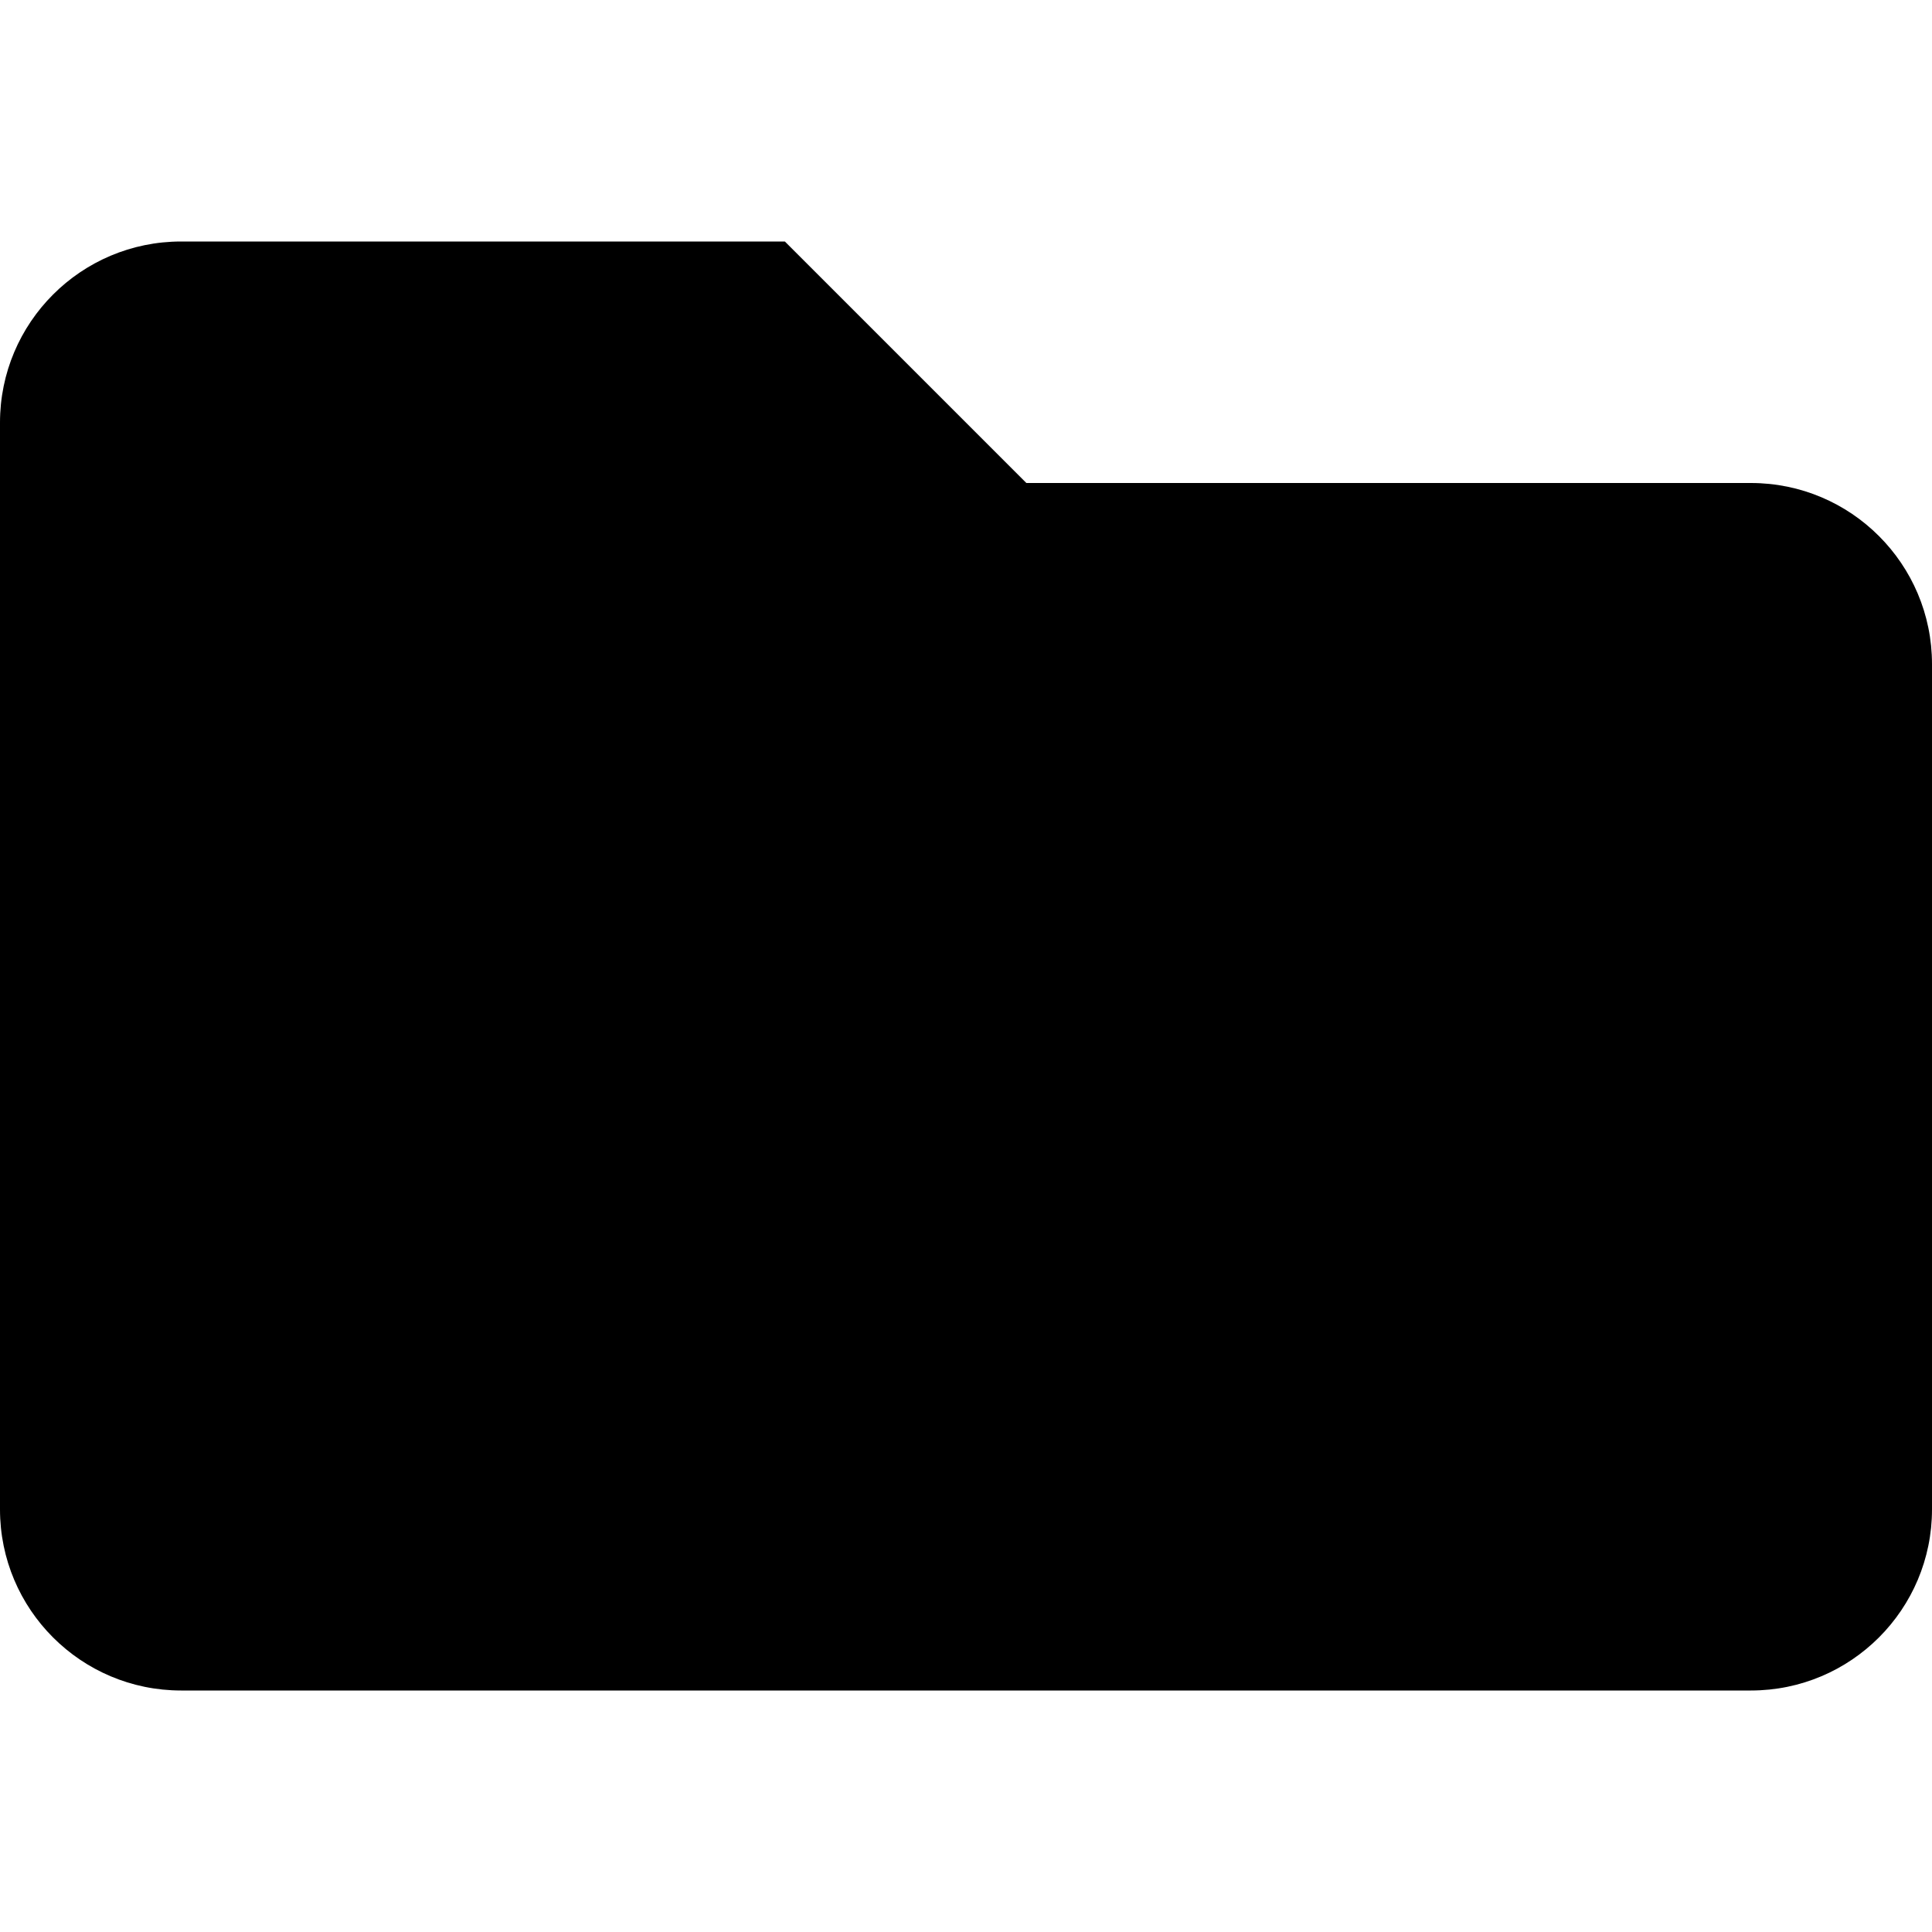
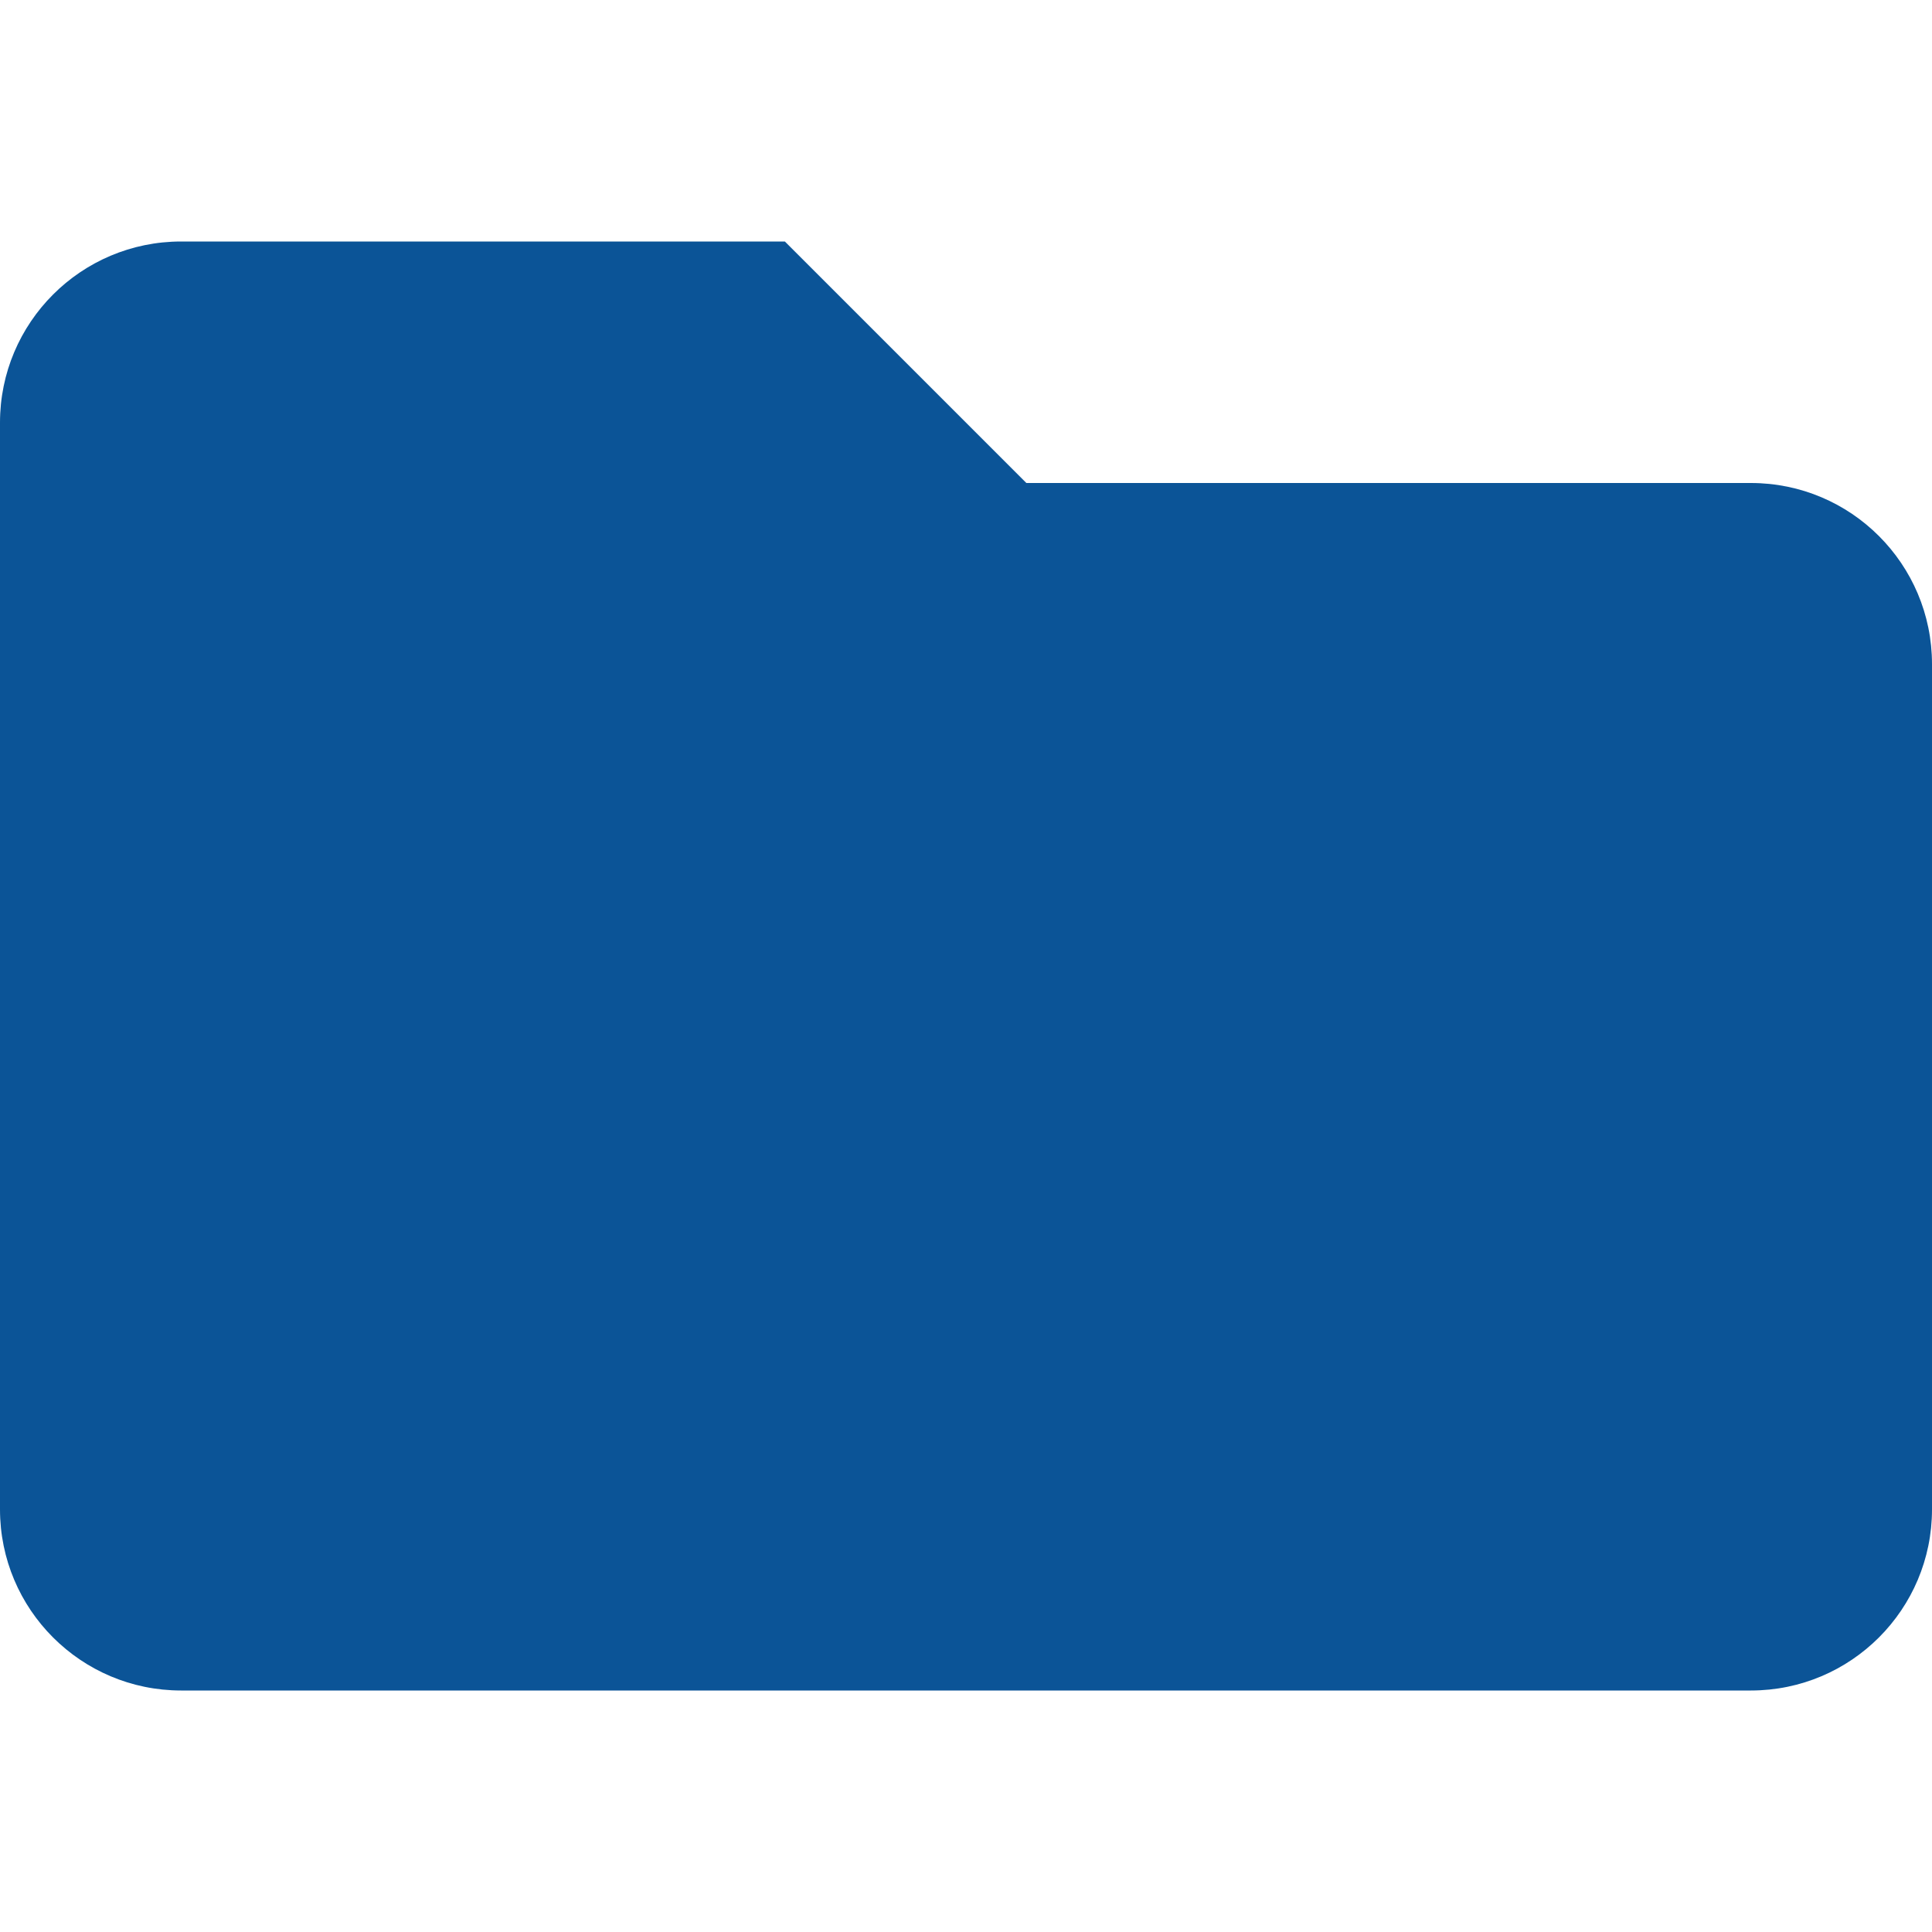
- <svg xmlns="http://www.w3.org/2000/svg" aria-hidden="true" focusable="false" data-prefix="fas" data-icon="folder" class="svg-inline--fa fa-folder fa-w-16" role="img" viewBox="0 0 512 512">
-   <path fill="currentColor" d="M464 128H272l-64-64H48C21.49 64 0 85.49 0 112v288c0 26.51 21.49 48 48 48h416c26.51 0 48-21.49 48-48V176c0-26.51-21.49-48-48-48z" />
+ <svg xmlns="http://www.w3.org/2000/svg" id="SvgjsSvg1001" width="288" height="288" version="1.1">
+   <defs id="SvgjsDefs1002" />
+   <g id="SvgjsG1008" transform="matrix(1,0,0,1,0,0)">
+     <svg aria-hidden="true" class="svg-inline--fa fa-folder fa-w-16" data-icon="folder" data-prefix="fas" viewBox="0 0 512 512" width="288" height="288">
+       <path fill="#0b5497" d="M464 128H272l-64-64H48C21.49 64 0 85.49 0 112v288c0 26.51 21.49 48 48 48h416c26.51 0 48-21.49 48-48V176c0-26.51-21.49-48-48-48z" class="colorcurrentColor svgShape" />
+     </svg>
+   </g>
</svg>
